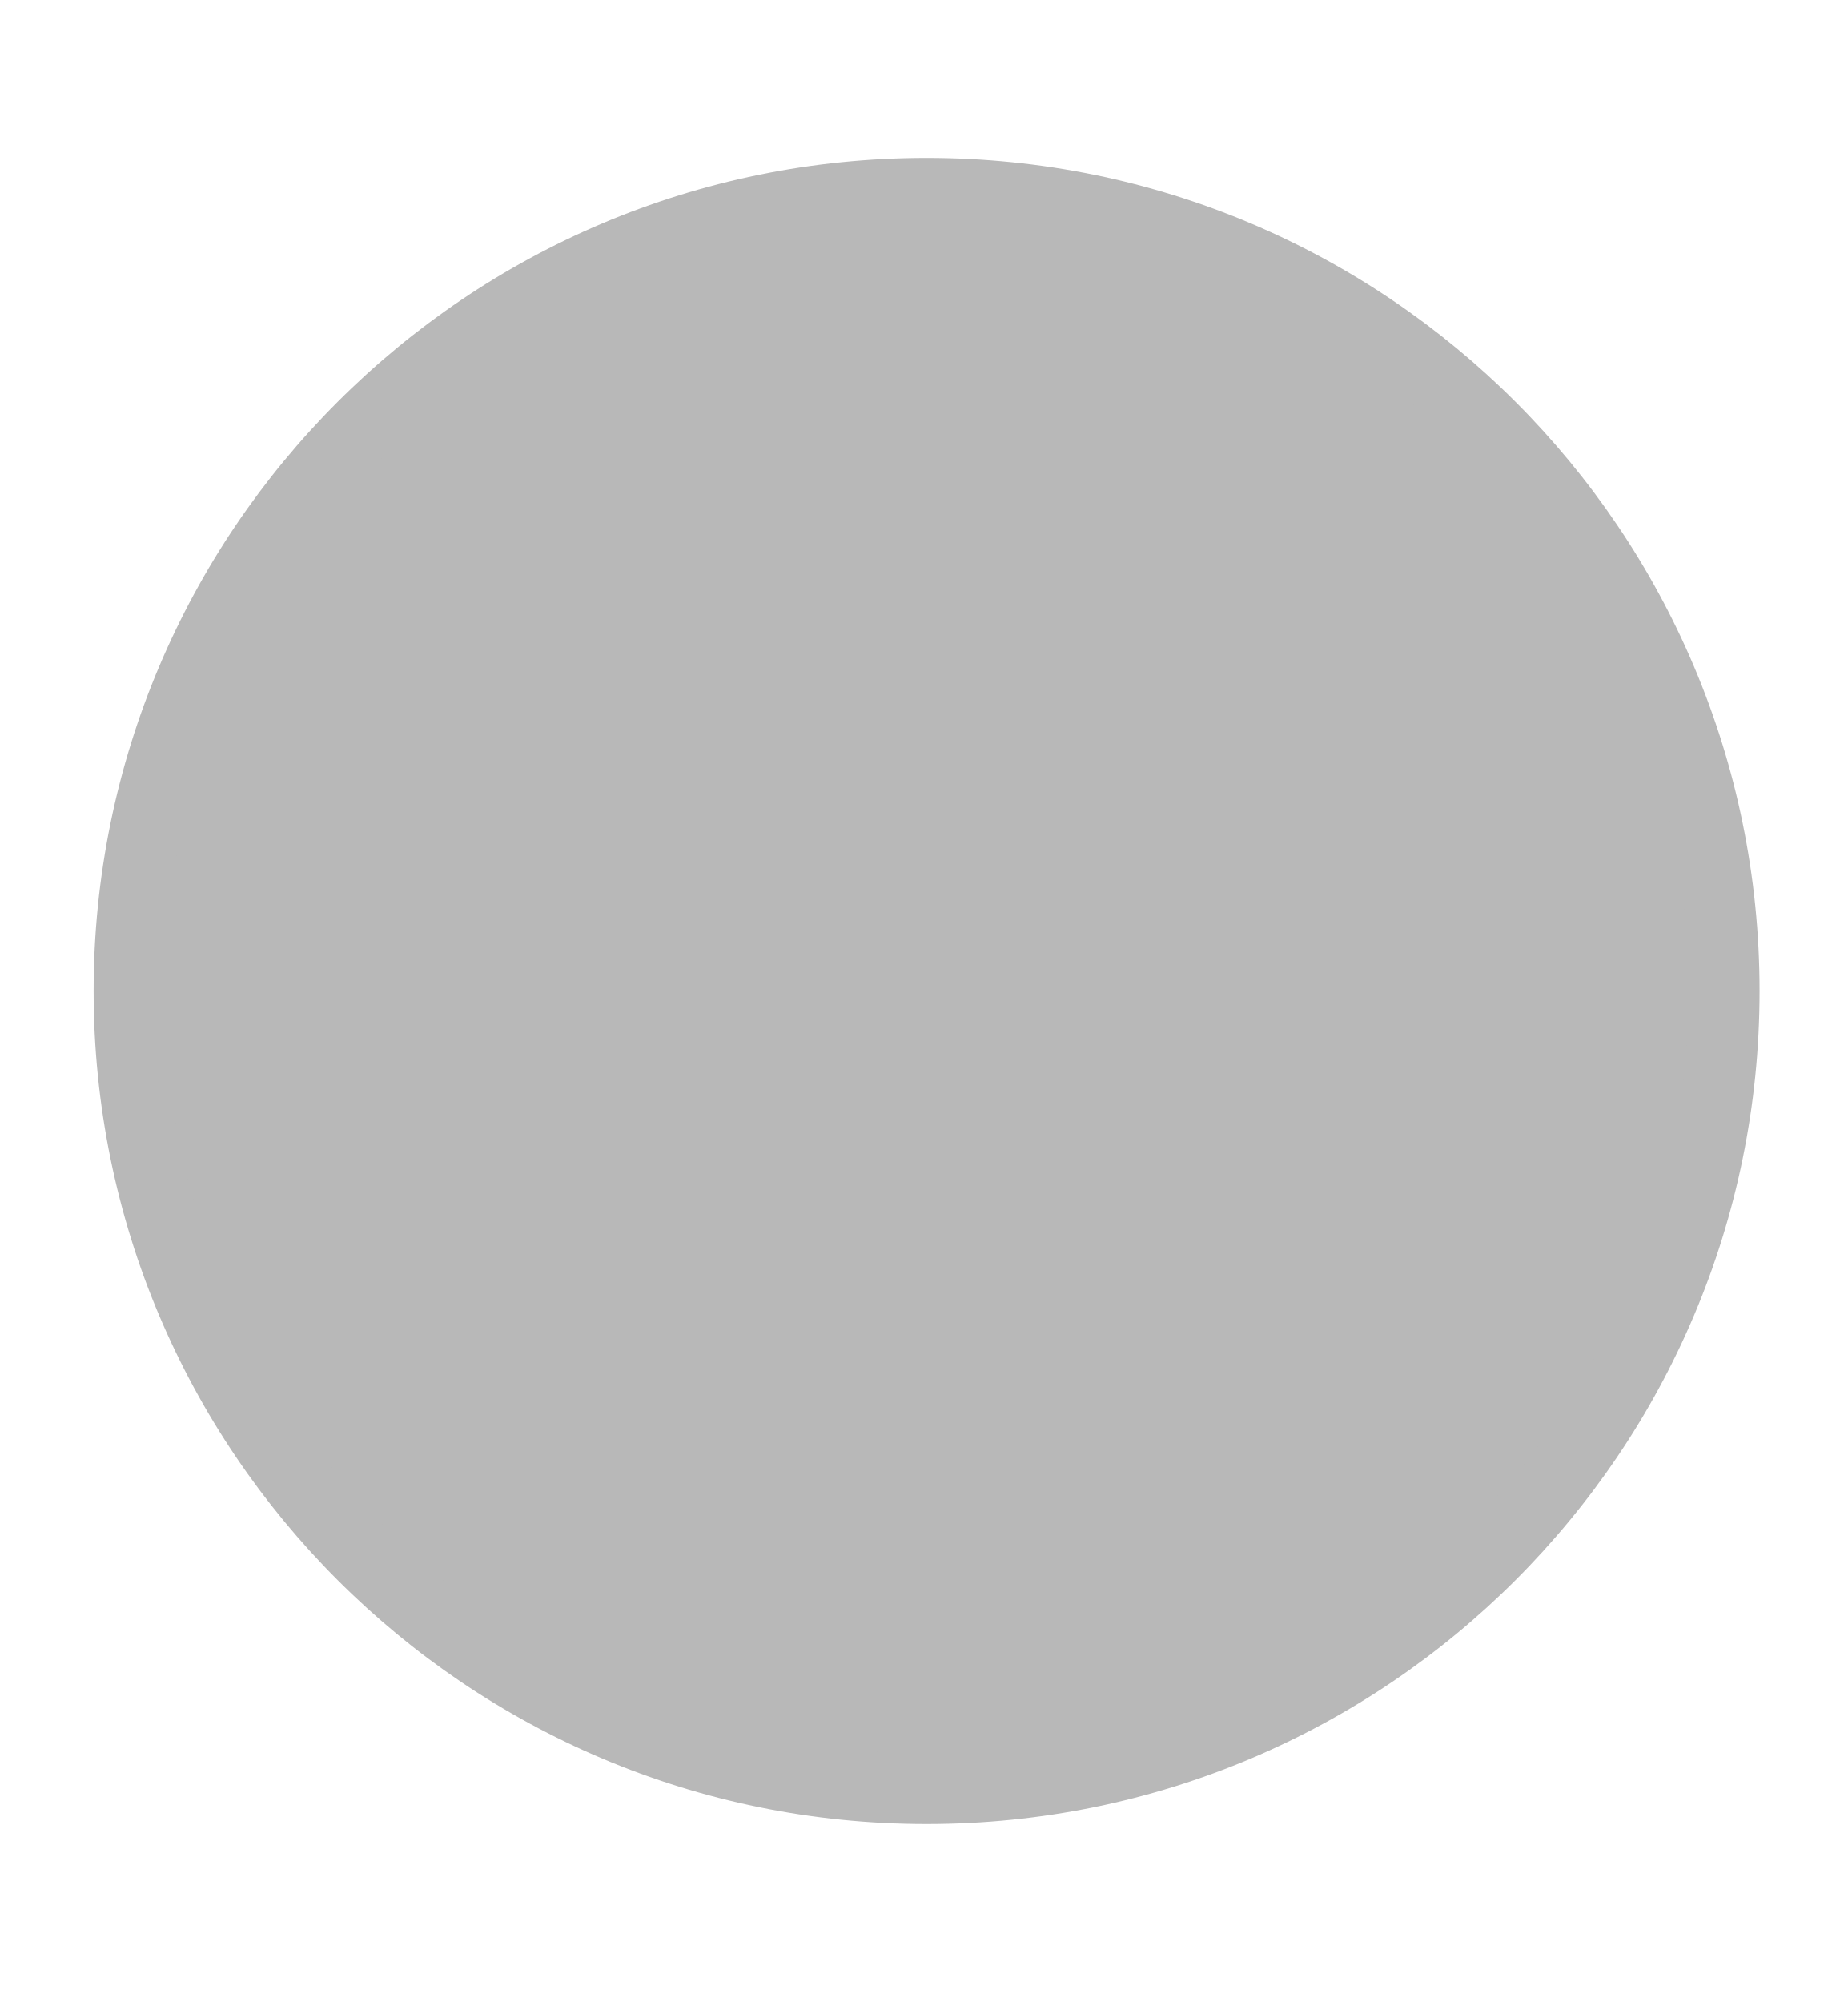
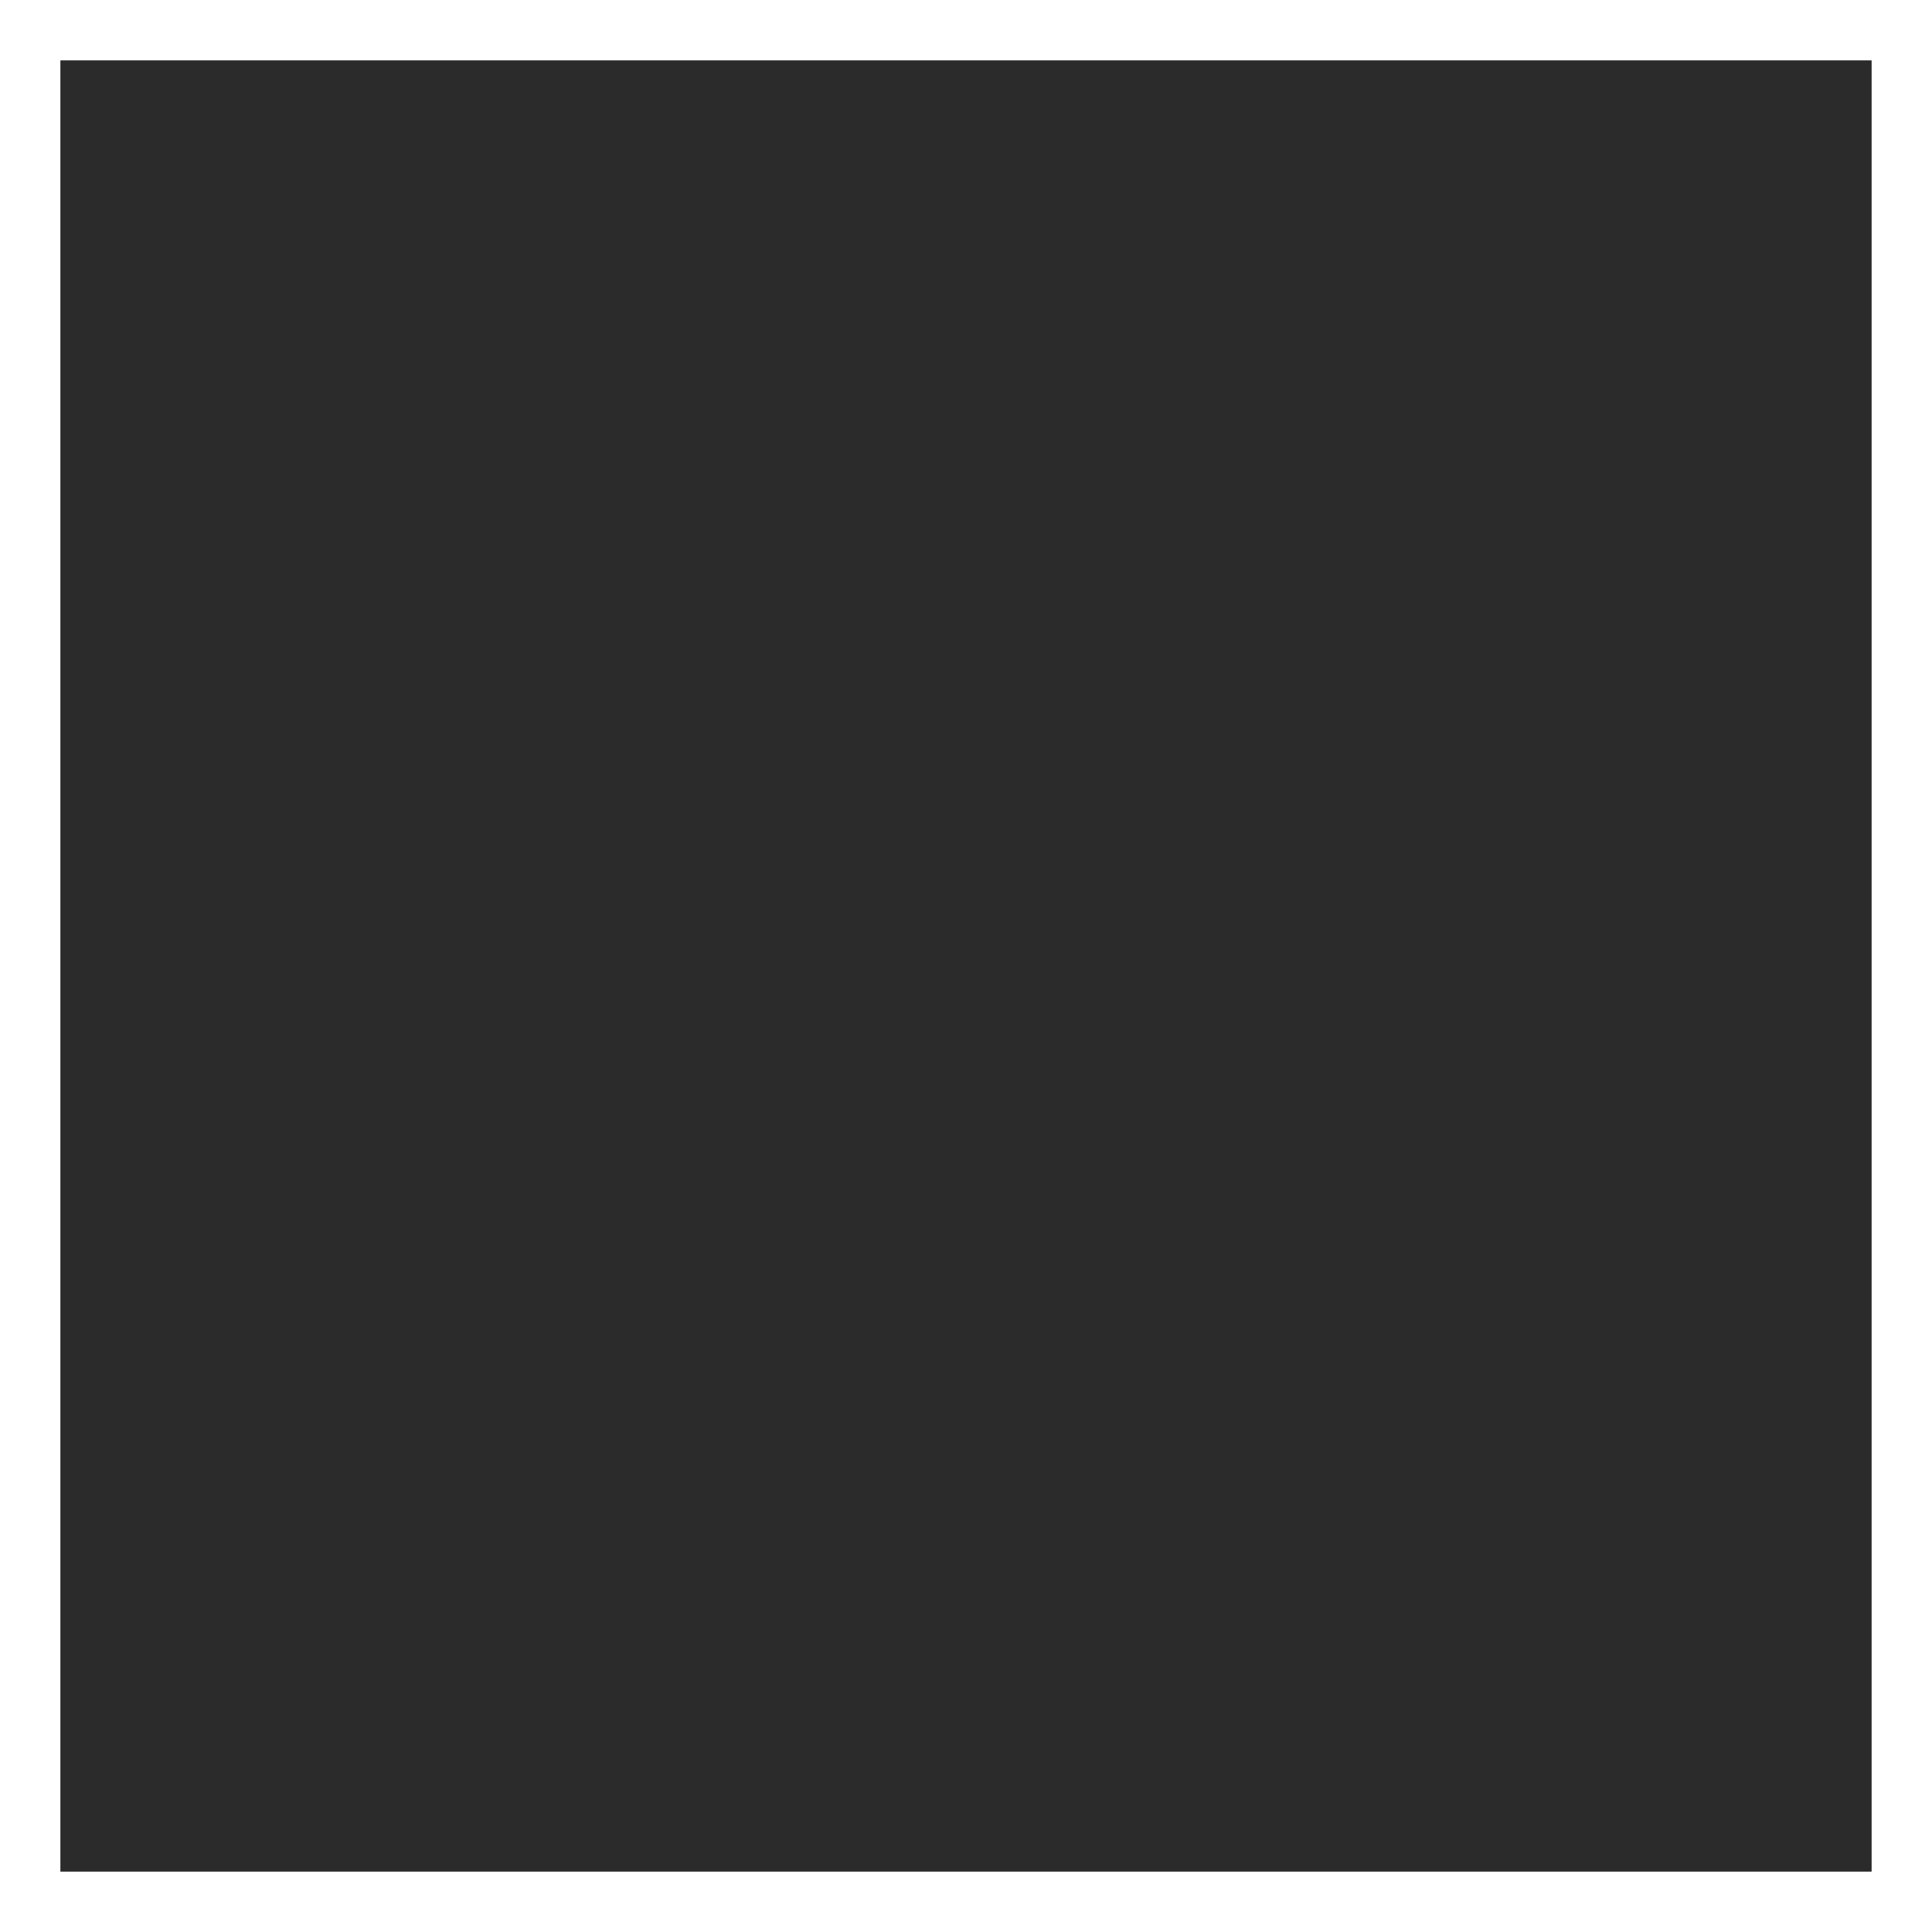
- <svg xmlns="http://www.w3.org/2000/svg" width="12" height="13" id="svg2" version="1.1">
+ <svg xmlns="http://www.w3.org/2000/svg" width="16" height="16" id="svg2" version="1.1">
  <defs id="defs4" />
  <g id="layer1" transform="translate(-671.1429,-651.5765)">
    <g transform="matrix(0.1265625,0,0,-0.1265625,672.0709,663.0964)" id="g4090">
-       <g transform="scale(0.1,0.1)" id="g4092">
+       <g transform="scale(0.1)" id="g4092">
        <g transform="matrix(10,0,0,10,3.128401,-0.3630997)" id="g4195">
-           <g transform="scale(0.1,0.1)" id="g4197">
-             <path id="path4199" style="fill:#b8b8b8;fill-opacity:1;fill-rule:evenodd;stroke:none" d="m 399.012,-25.291 c 236.063,0 427.43,191.364 427.43,427.43 0,236.059 -191.367,427.426 -427.43,427.426 -236.062,0 -427.429,-191.367 -427.429,-427.426 0,-236.066 191.367,-427.43 427.429,-427.43" />
-             <path id="path4201" style="fill:#b8b8b8;fill-opacity:1;fill-rule:evenodd;stroke:none" d="m 399.012,11.061 c 215.985,0 391.078,175.09 391.078,391.078 0,215.98 -175.093,391.074 -391.078,391.074 -215.984,0 -391.078,-175.094 -391.078,-391.074 0,-215.988 175.094,-391.078 391.078,-391.078" />
+           <g transform="scale(0.1)" id="g4197">
+             <rect style="fill:#2b2b2c;fill-opacity:1;stroke:#88b7af;stroke-width:0;stroke-linejoin:miter;stroke-dasharray:none" id="rect1" width="1185.185" height="1185.185" x="-36.949" y="-871.07" transform="scale(1,-1)" />
          </g>
        </g>
      </g>
    </g>
  </g>
</svg>
